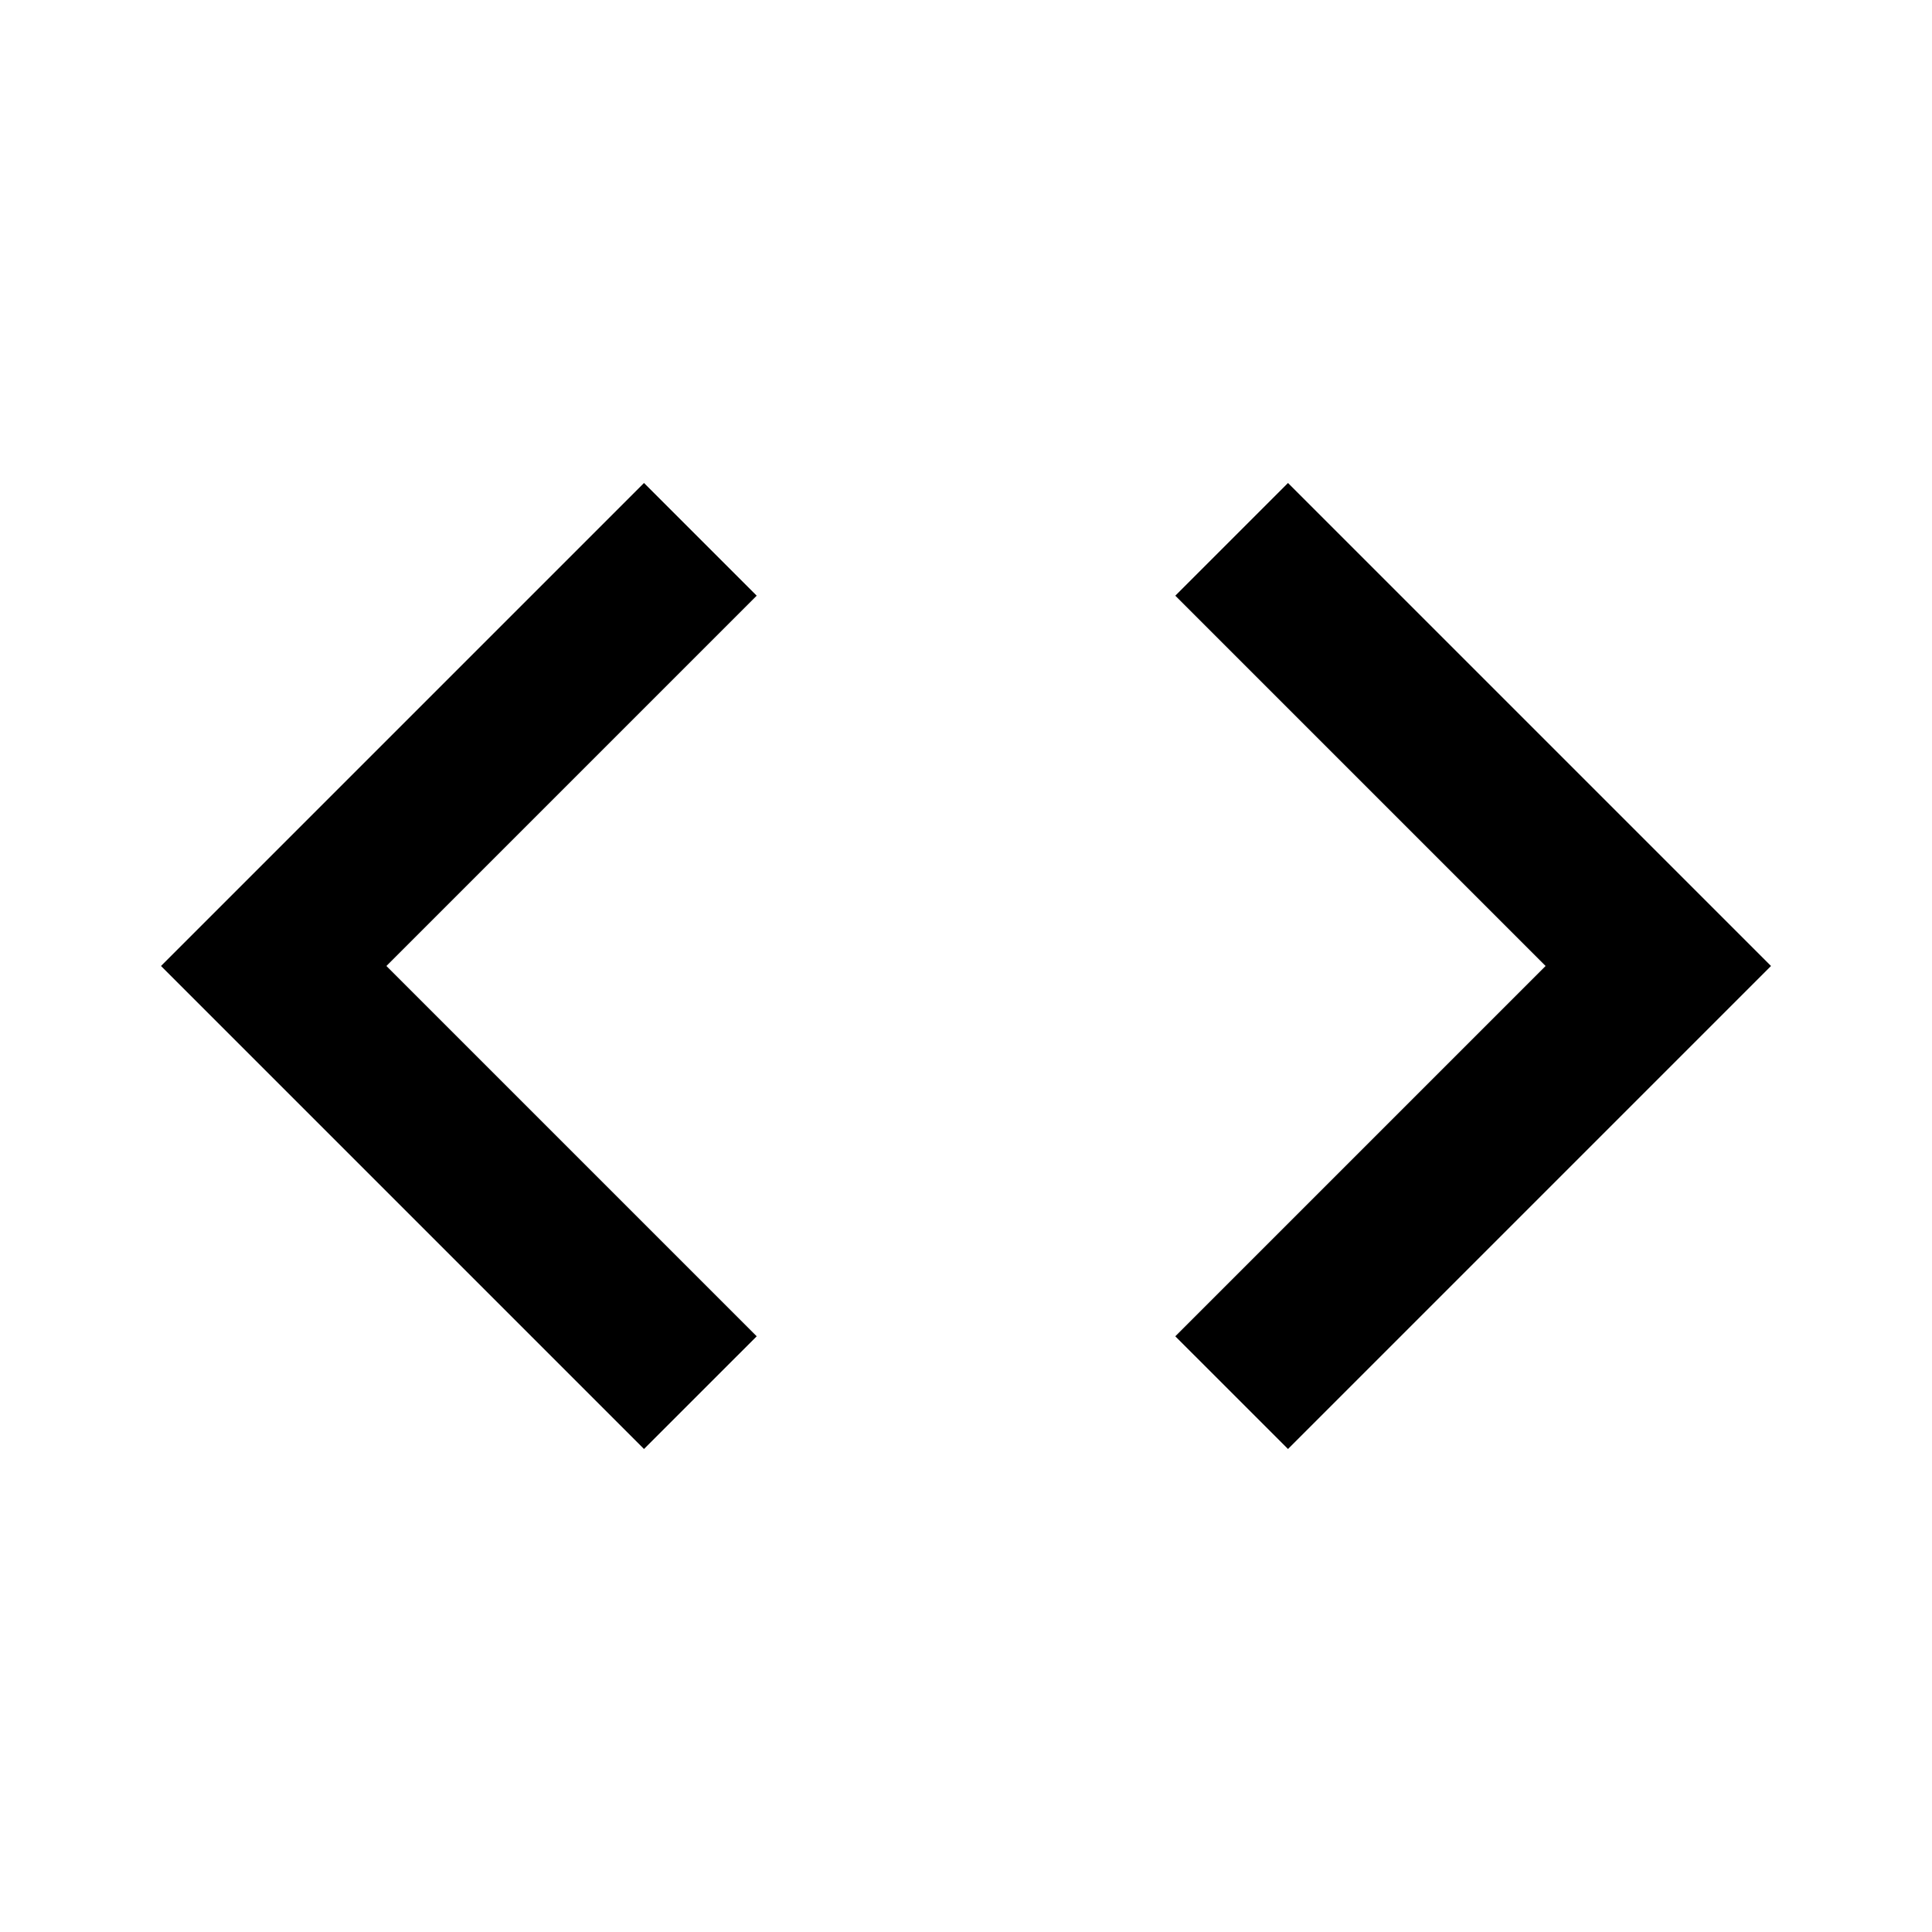
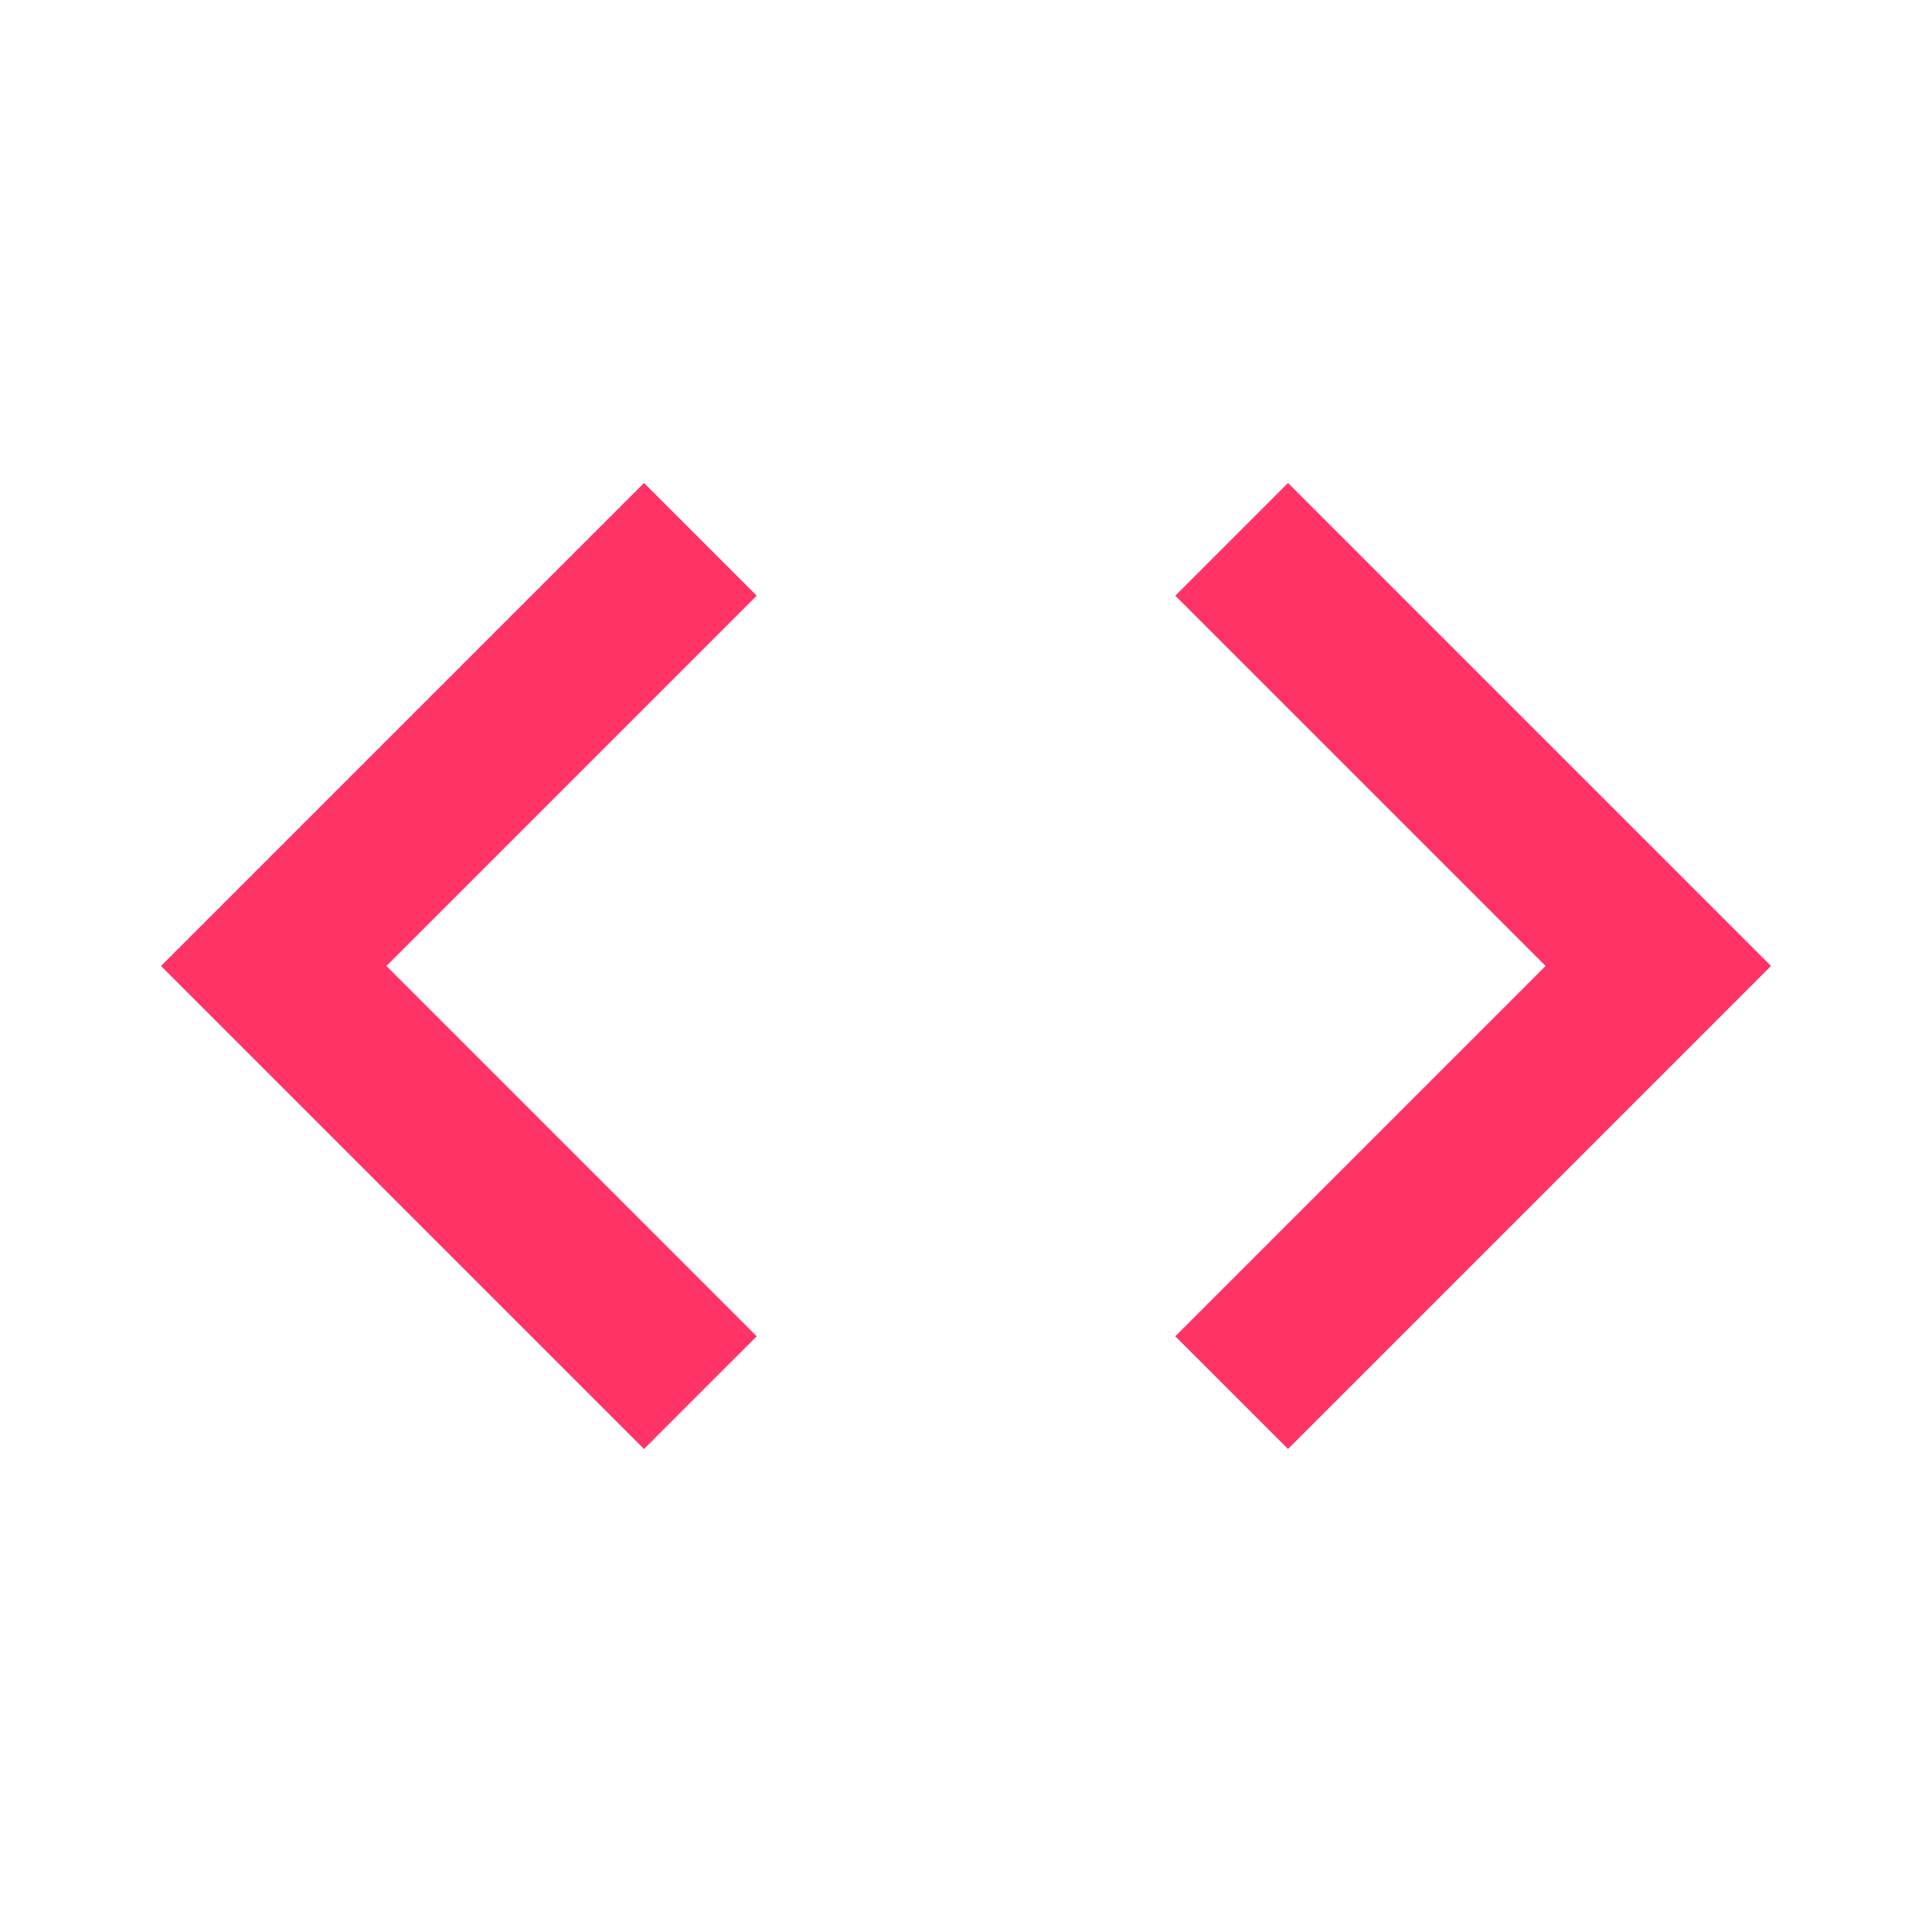
- <svg xmlns="http://www.w3.org/2000/svg" height="48px" viewBox="0 0 24 24" width="48px" fill="#000000">
+ <svg xmlns="http://www.w3.org/2000/svg" style="fill:#ff3366" height="48px" viewBox="0 0 24 24" width="48px" fill="#000000">
  <path d="M0 0h24v24H0V0z" fill="none" />
  <path d="M9.4 16.6L4.8 12l4.6-4.6L8 6l-6 6 6 6 1.4-1.4zm5.2 0l4.6-4.6-4.6-4.6L16 6l6 6-6 6-1.4-1.4z" />
</svg>
